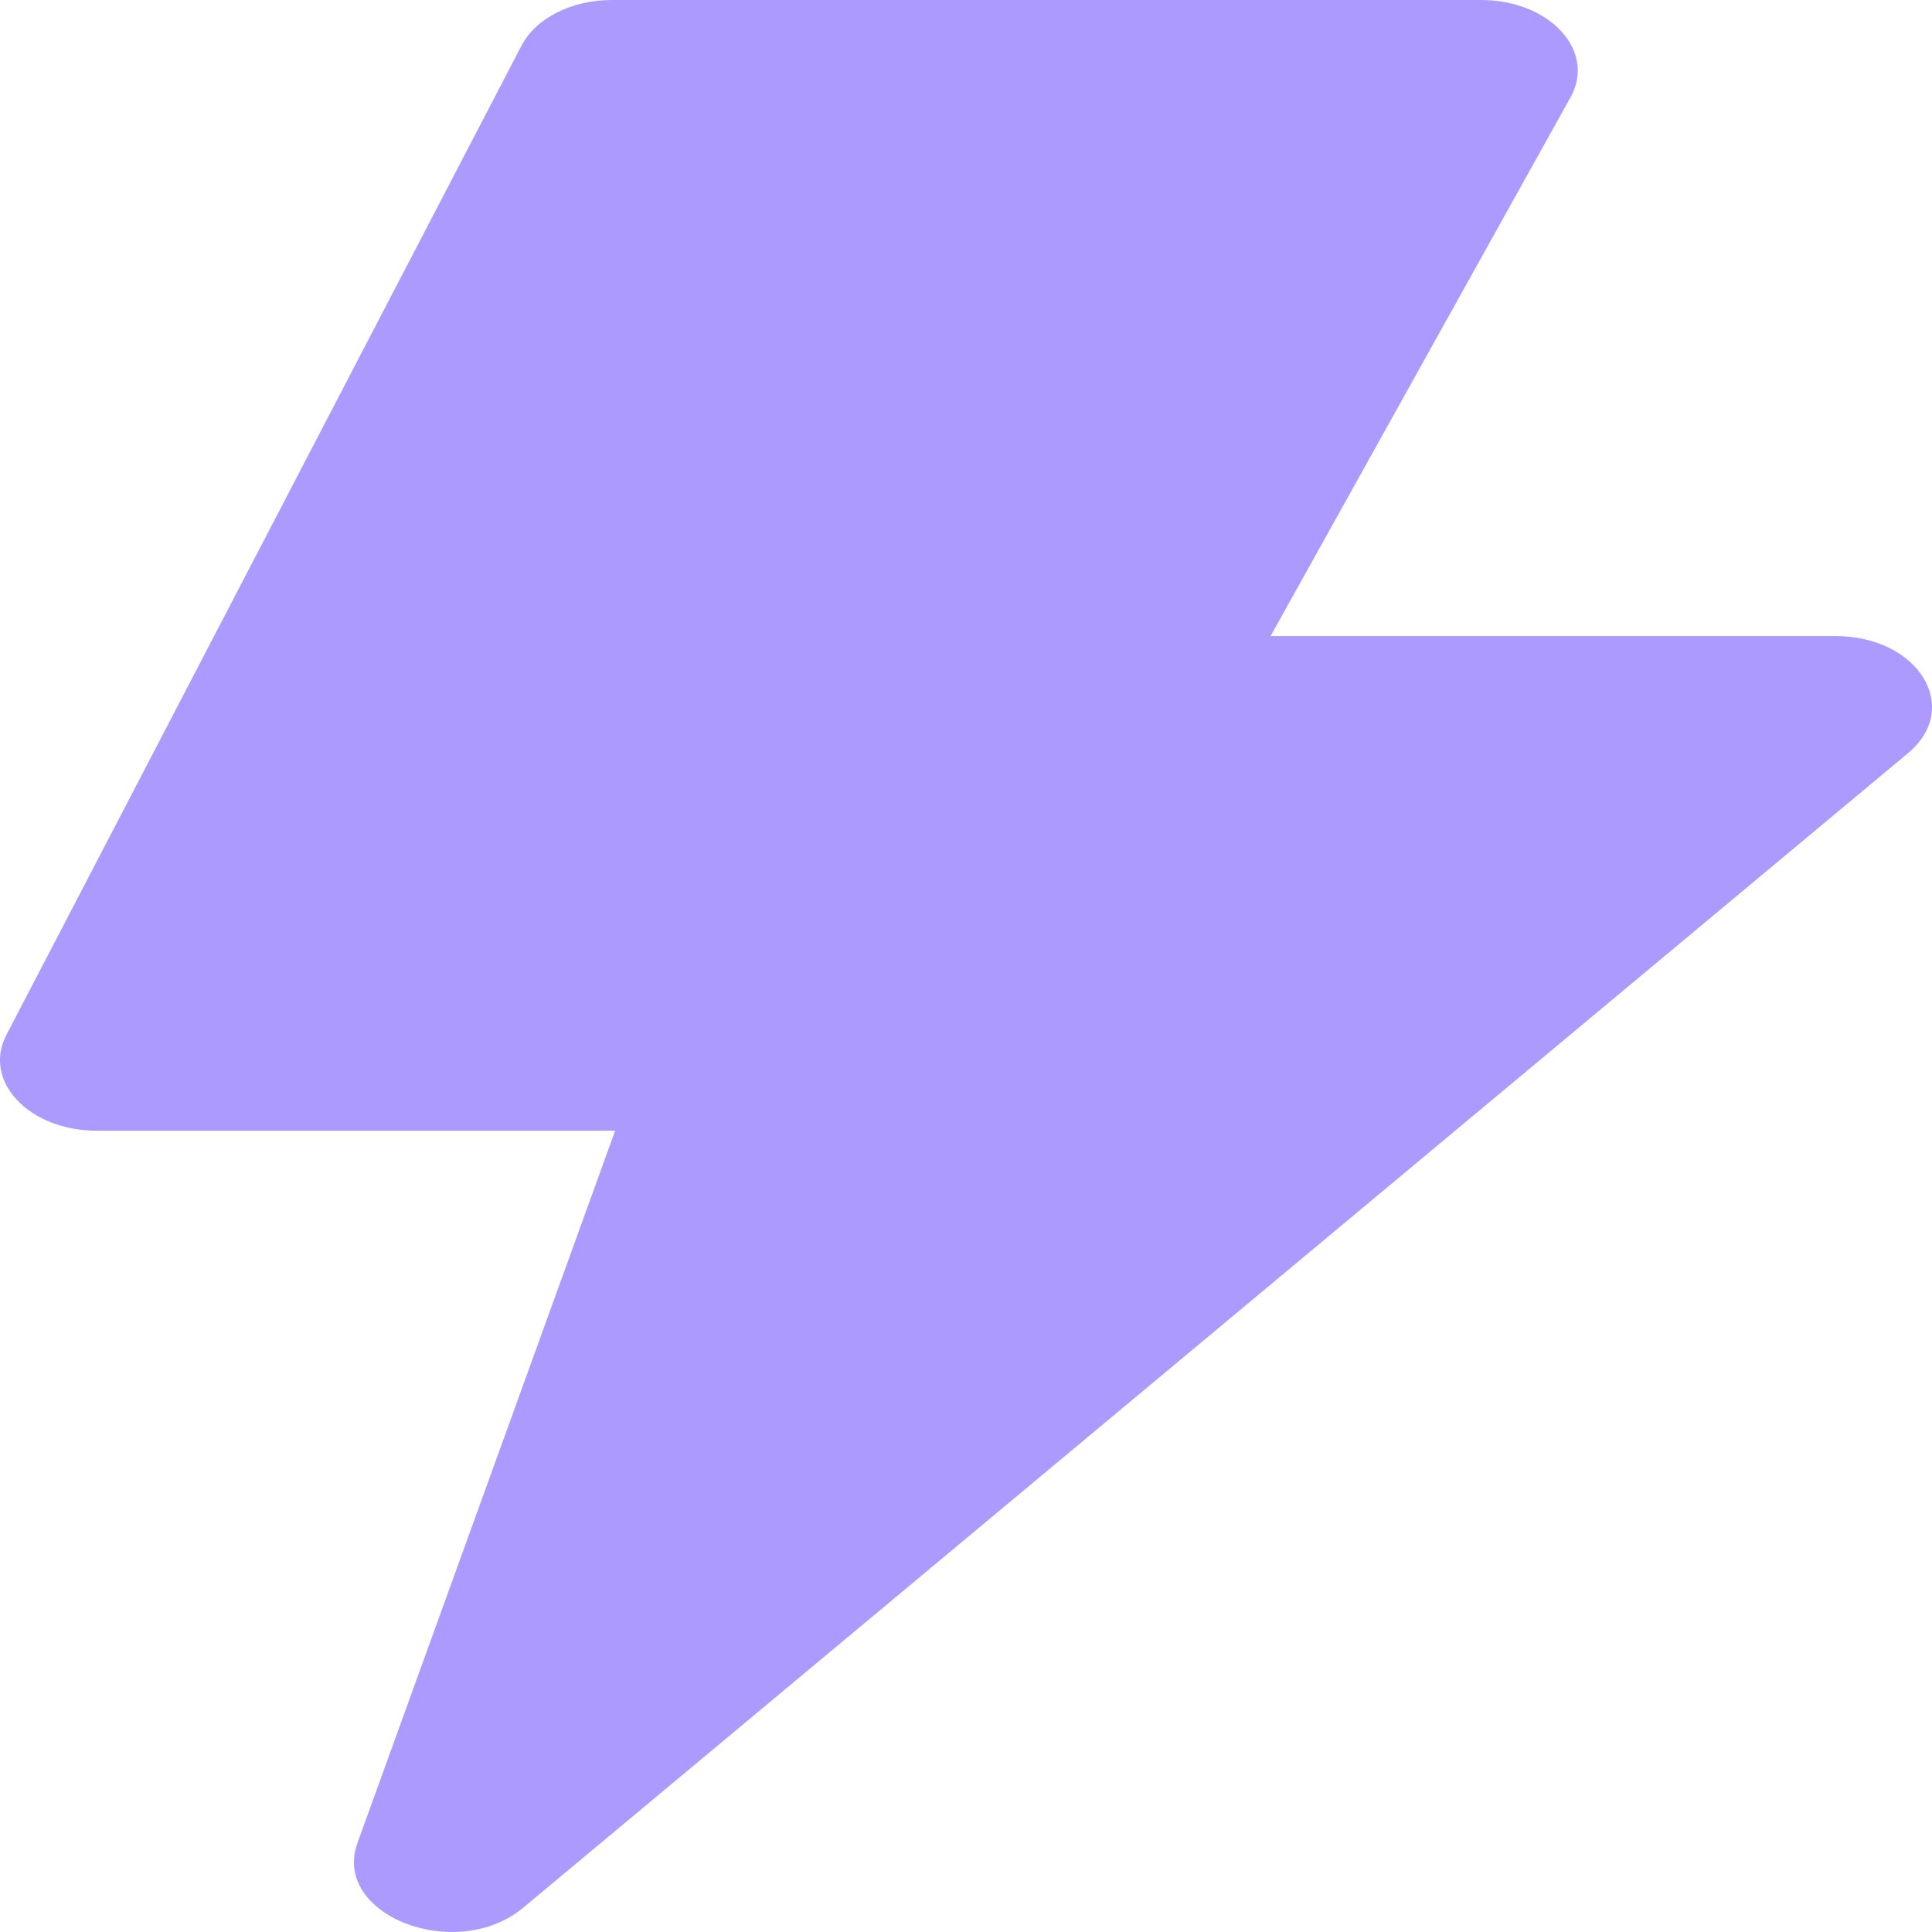
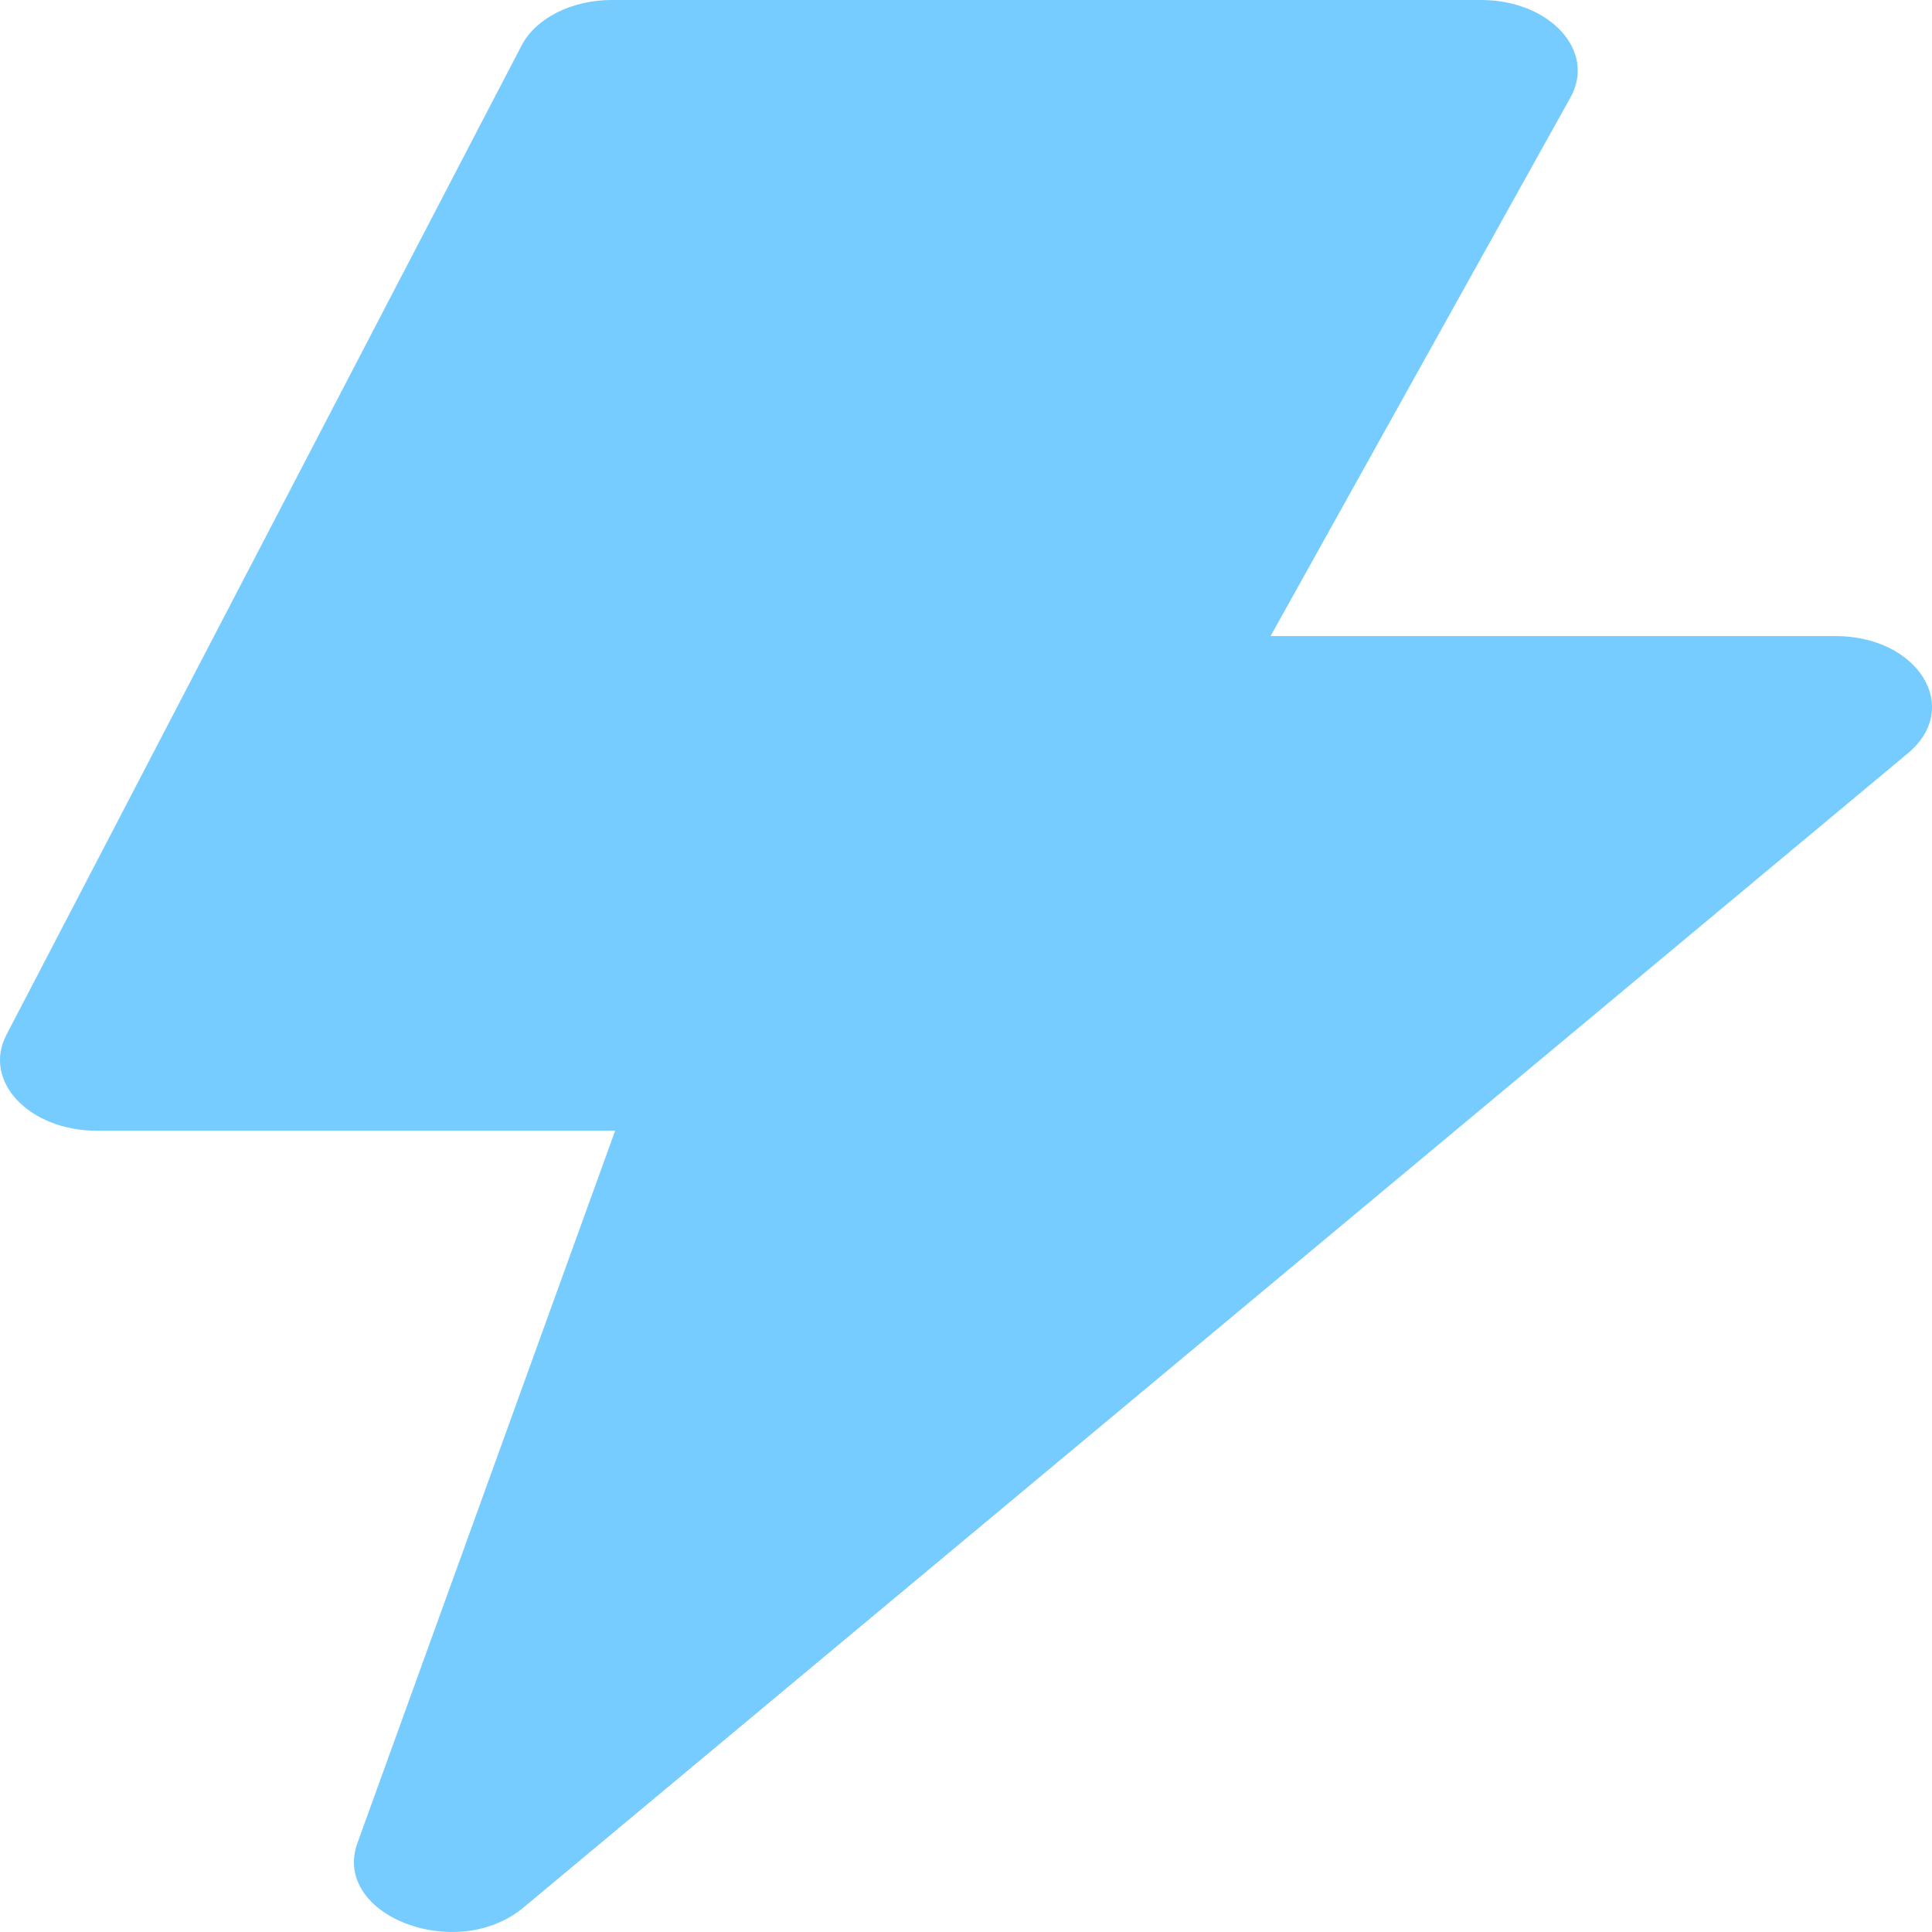
<svg xmlns="http://www.w3.org/2000/svg" width="32px" height="32px" viewBox="0 0 32 32" version="1.1">
  <g id="record-speed" stroke="none" stroke-width="1" fill="none" fill-rule="evenodd">
-     <path d="M10.189,18.728 L1.602,18.728 C0.481,18.728 -0.293,17.907 0.106,17.141 L8.639,0.754 C8.875,0.3 9.47,0 10.134,0 L24.531,0 C25.667,0 26.442,0.842 26.013,1.612 L21.045,10.535 L30.397,10.535 C31.773,10.535 32.507,11.721 31.6,12.477 L8.669,31.595 C7.555,32.525 5.488,31.72 5.921,30.524 L10.189,18.728 Z" id="Fill-1" fill="#AC9AFE" />
+     <path d="M10.189,18.728 L1.602,18.728 C0.481,18.728 -0.293,17.907 0.106,17.141 L8.639,0.754 C8.875,0.3 9.47,0 10.134,0 L24.531,0 C25.667,0 26.442,0.842 26.013,1.612 L21.045,10.535 L30.397,10.535 C31.773,10.535 32.507,11.721 31.6,12.477 L8.669,31.595 C7.555,32.525 5.488,31.72 5.921,30.524 L10.189,18.728 Z" id="Fill-1" fill="#76CBFF" />
  </g>
</svg>
